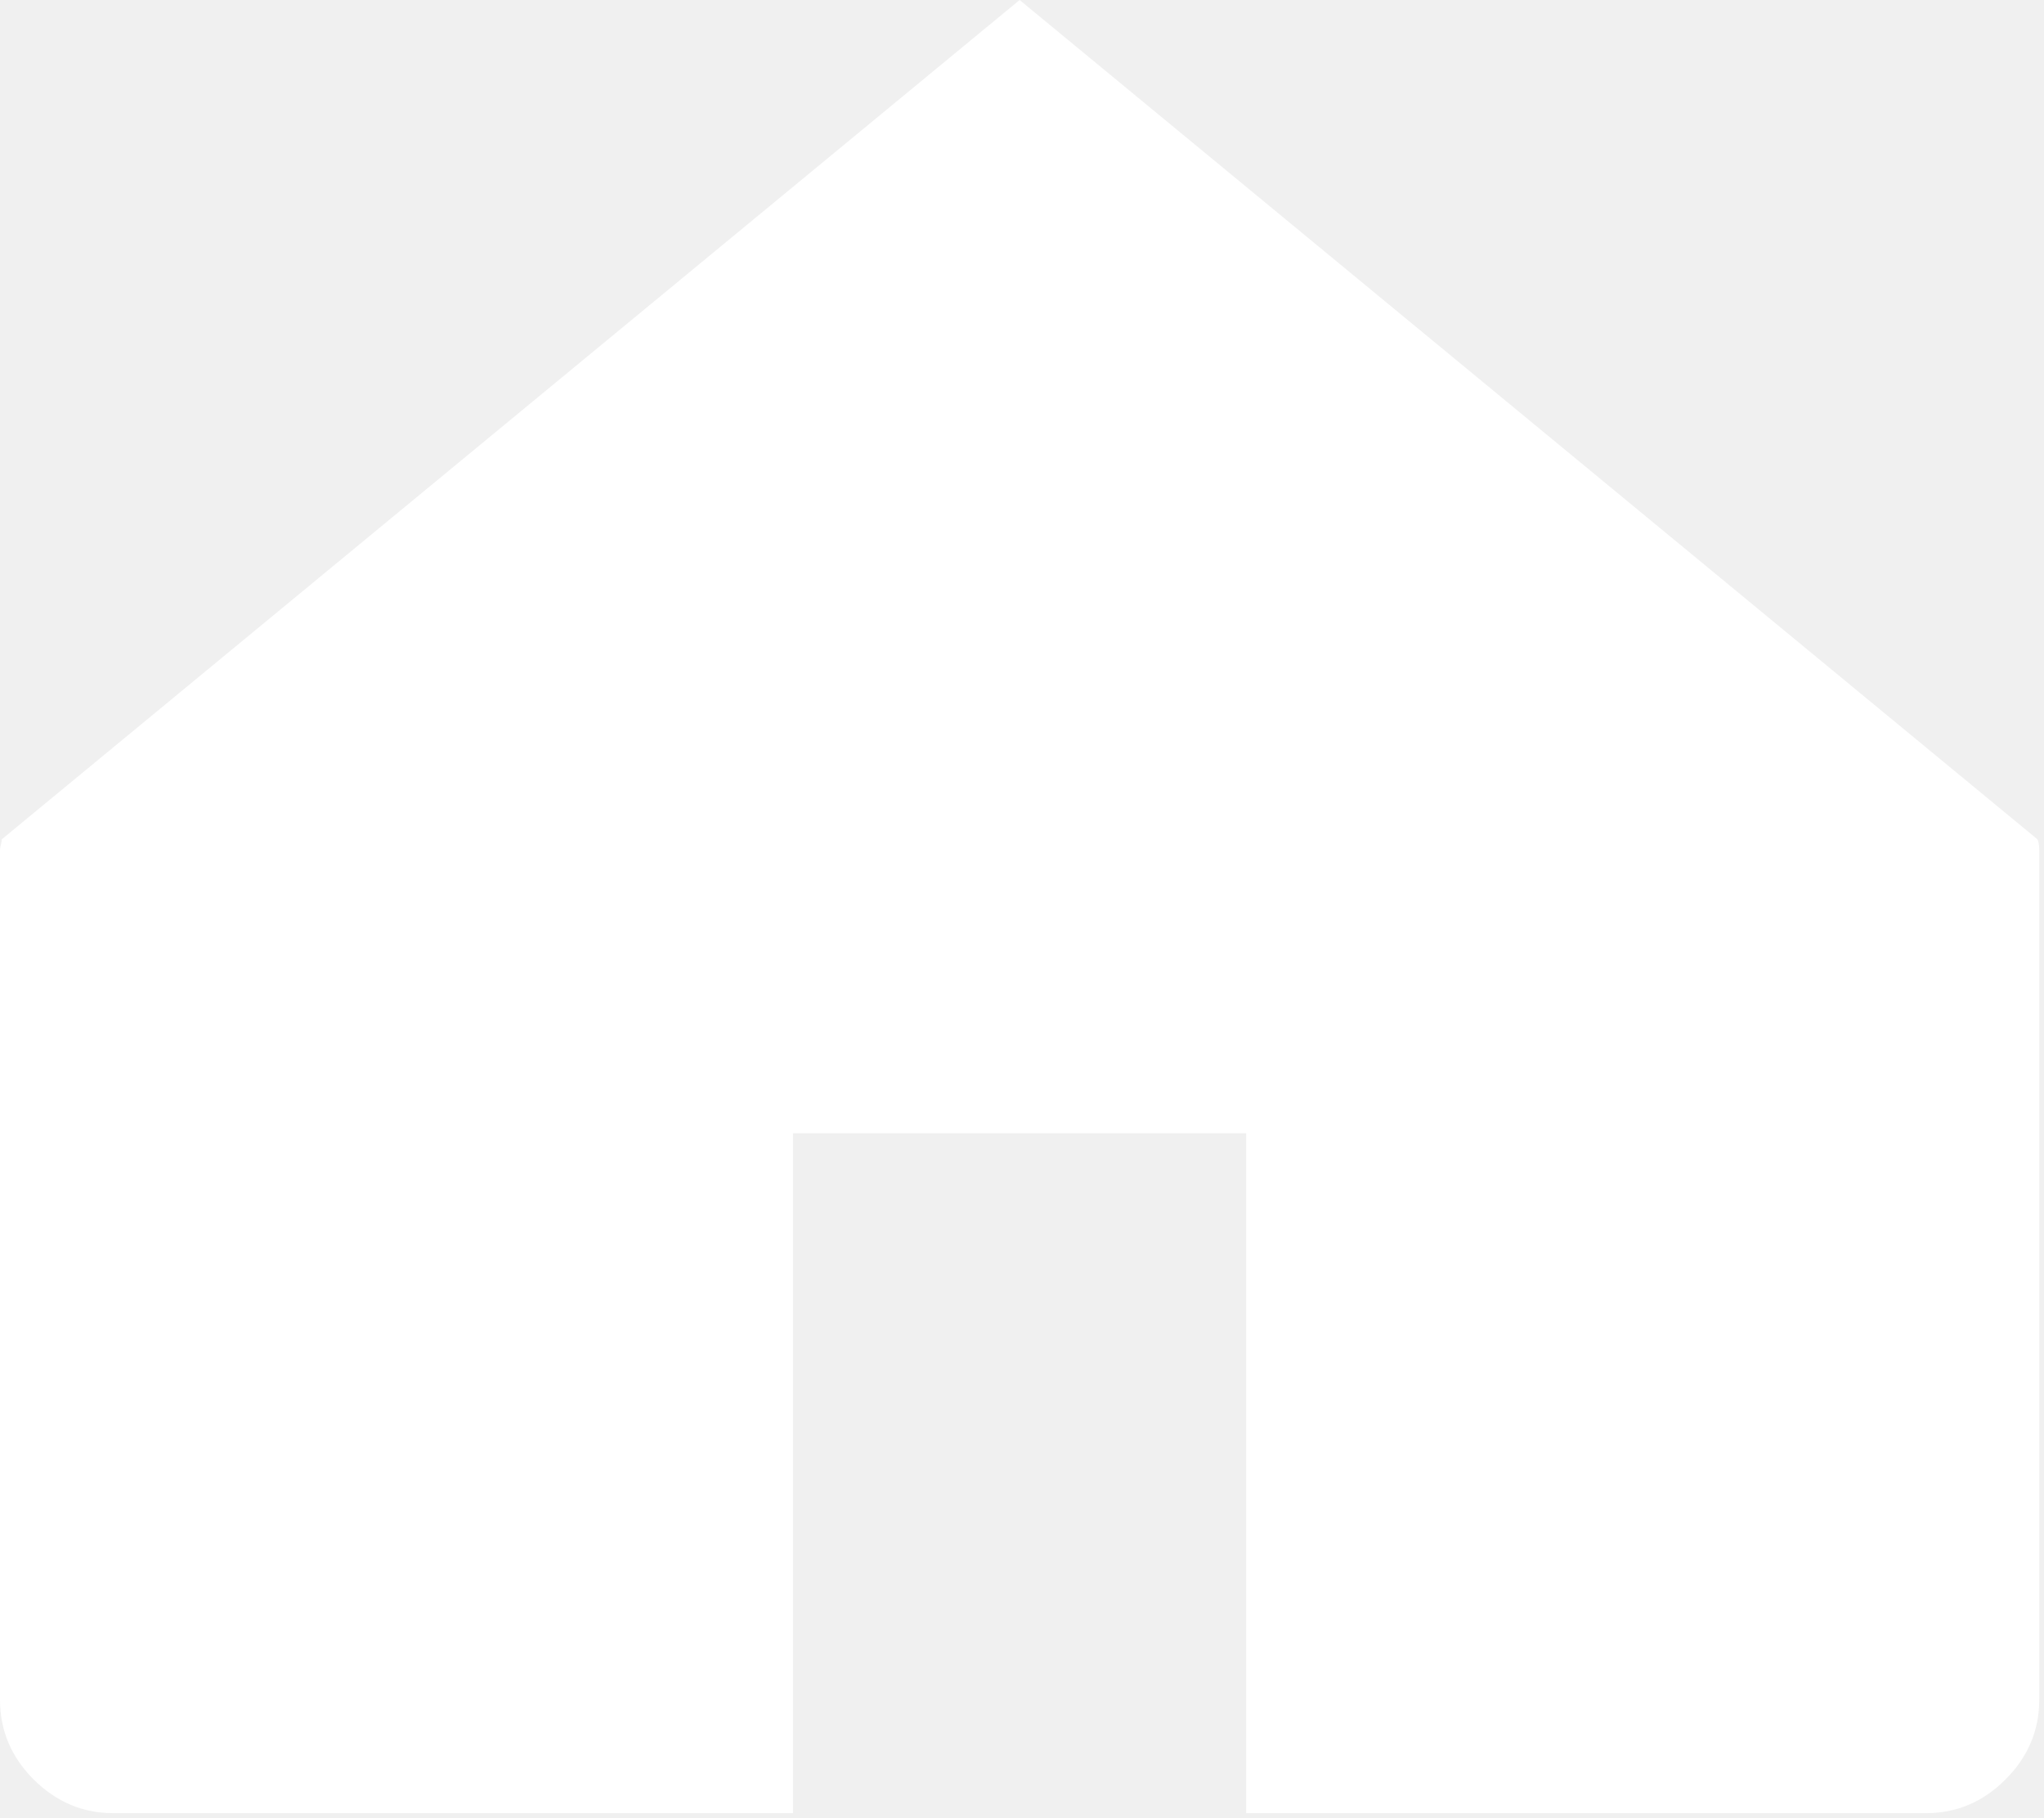
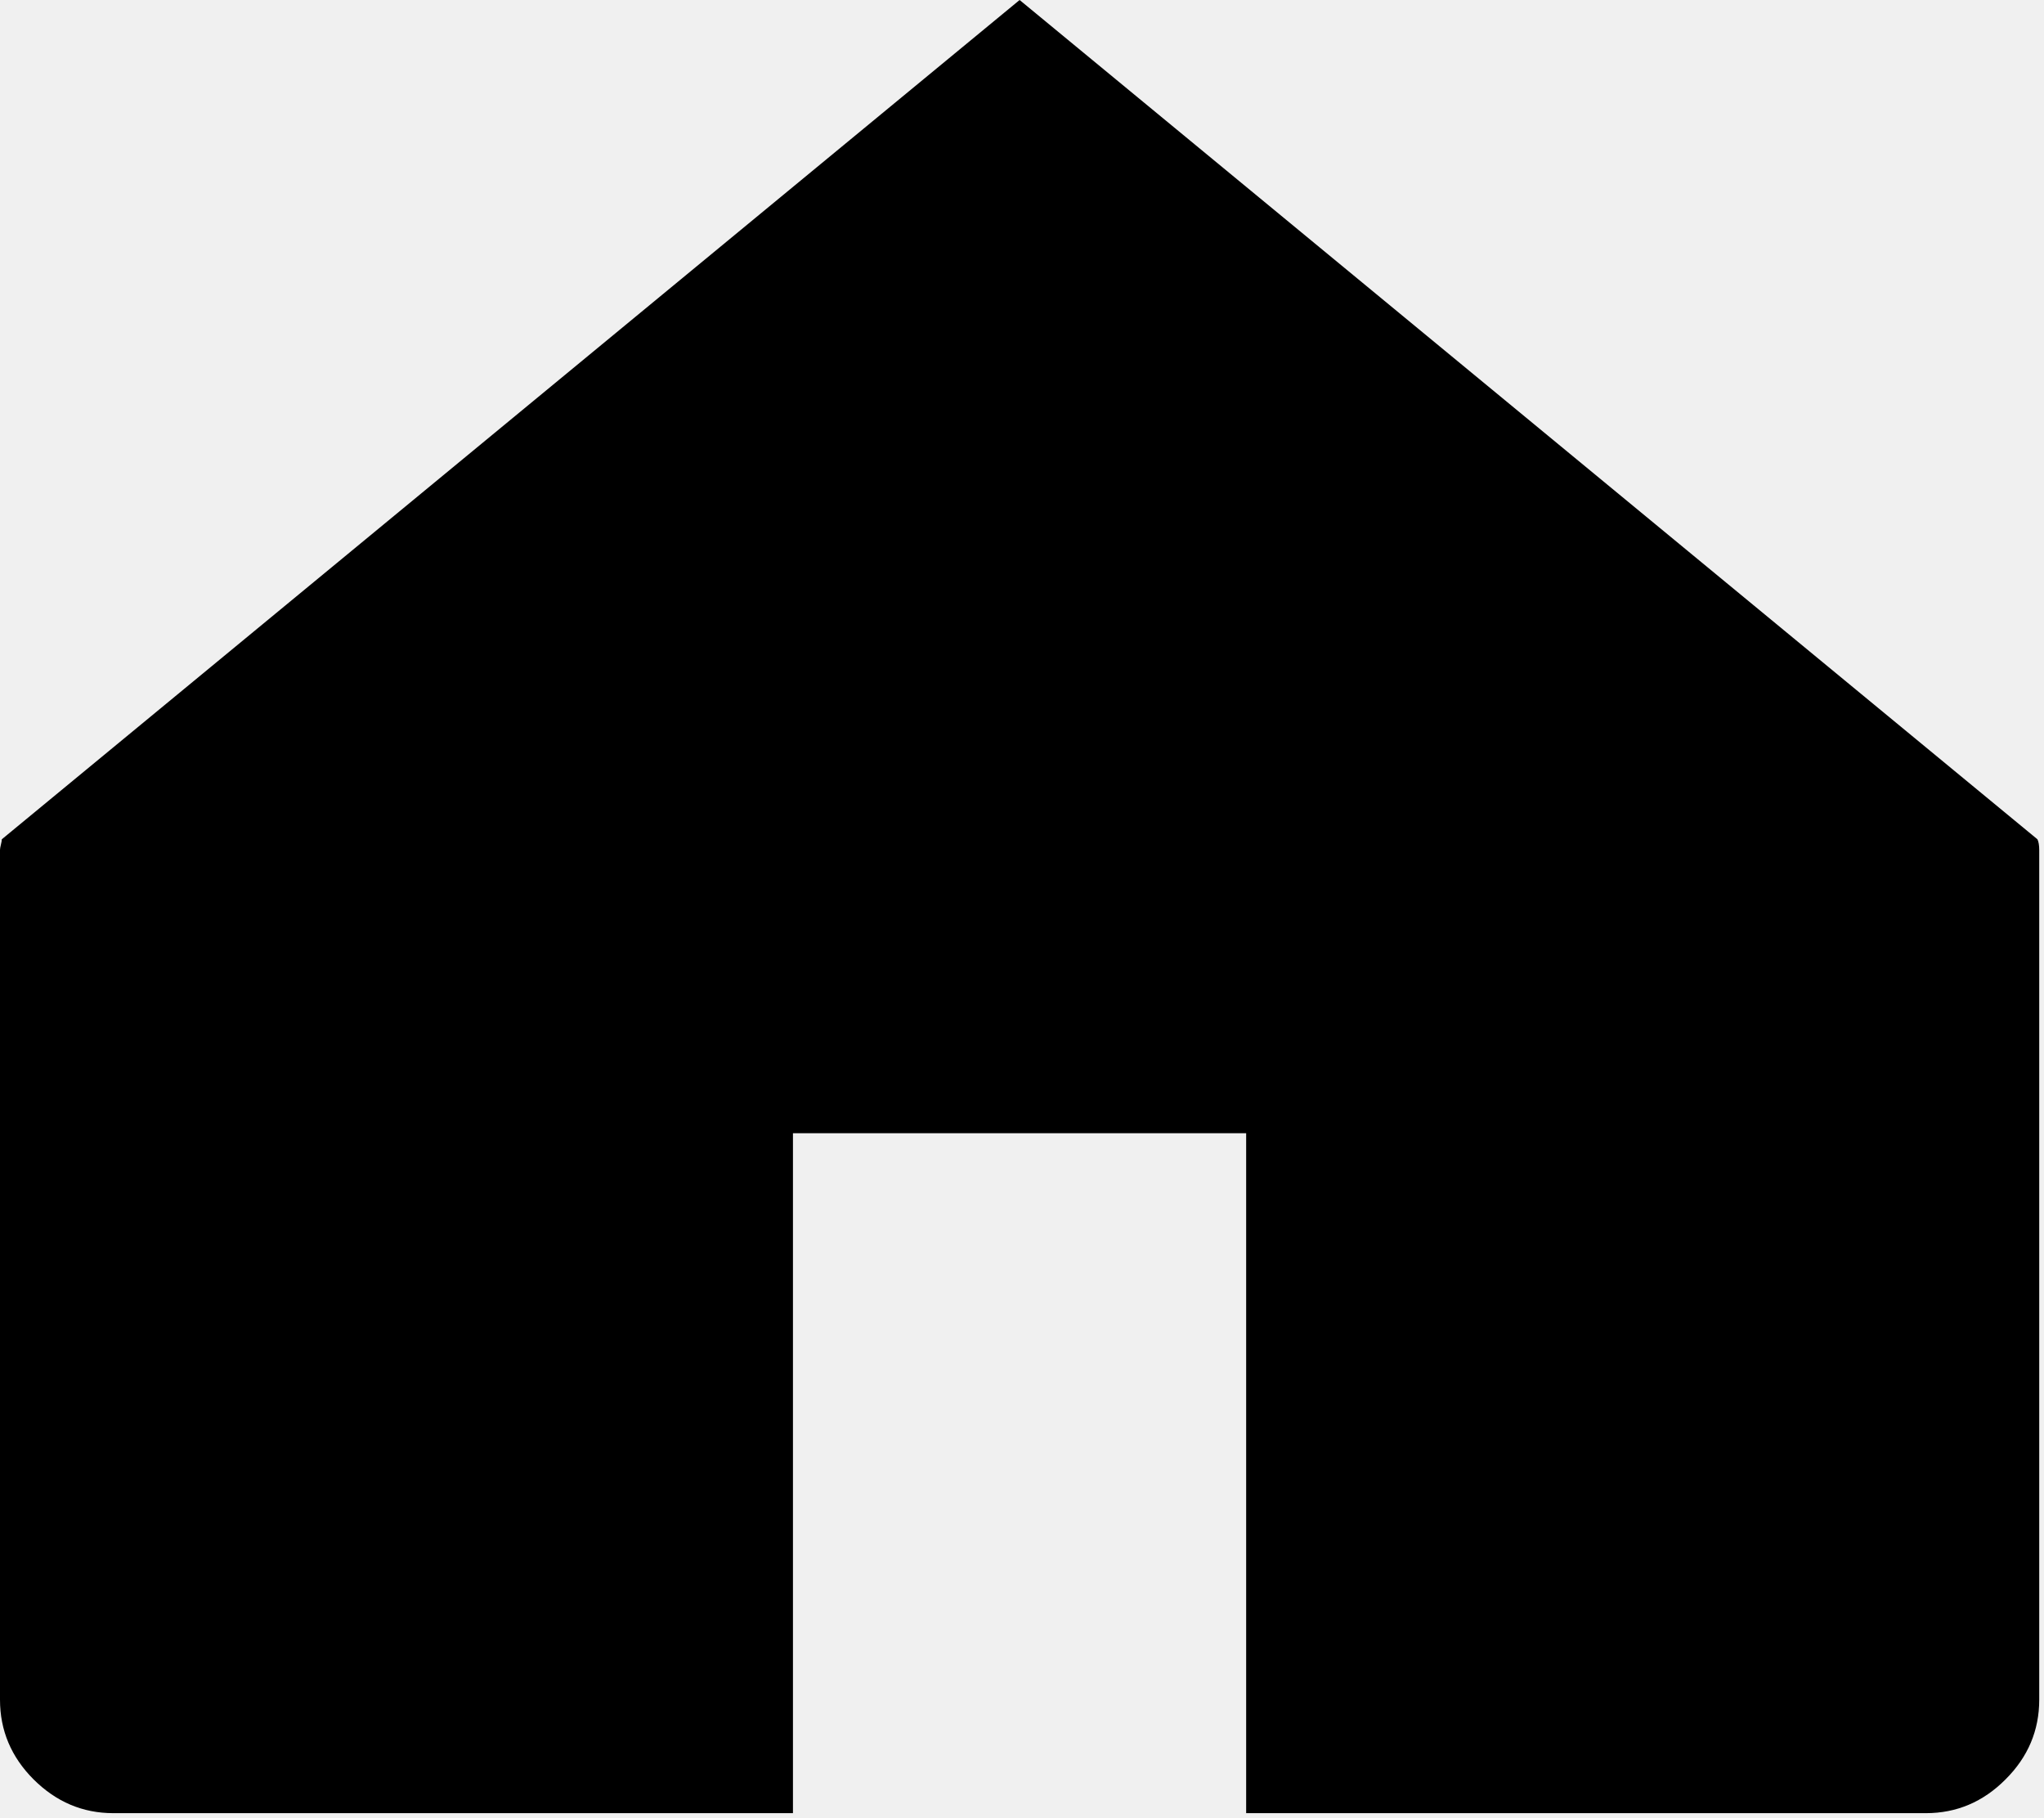
<svg xmlns="http://www.w3.org/2000/svg" width="18" height="16" viewBox="0 0 18 16" fill="none">
-   <path d="M8.979 0L0.016 7.389C0.016 7.4 0.013 7.415 0.008 7.436C0.003 7.457 0 7.472 0 7.482V14.964C0 15.235 0.099 15.469 0.296 15.666C0.494 15.863 0.727 15.963 0.998 15.963H6.983V9.977H10.974V15.963H16.96C17.23 15.963 17.464 15.864 17.661 15.666C17.859 15.469 17.958 15.235 17.958 14.964V7.482C17.958 7.441 17.952 7.409 17.942 7.389L8.979 0Z" fill="white" />
+   <path d="M8.979 0L0.016 7.389C0.016 7.4 0.013 7.415 0.008 7.436C0.003 7.457 0 7.472 0 7.482V14.964C0 15.235 0.099 15.469 0.296 15.666C0.494 15.863 0.727 15.963 0.998 15.963H6.983V9.977H10.974V15.963H16.96C17.23 15.963 17.464 15.864 17.661 15.666C17.859 15.469 17.958 15.235 17.958 14.964V7.482C17.958 7.441 17.952 7.409 17.942 7.389L8.979 0Z" fill="currentColor" />
</svg>
